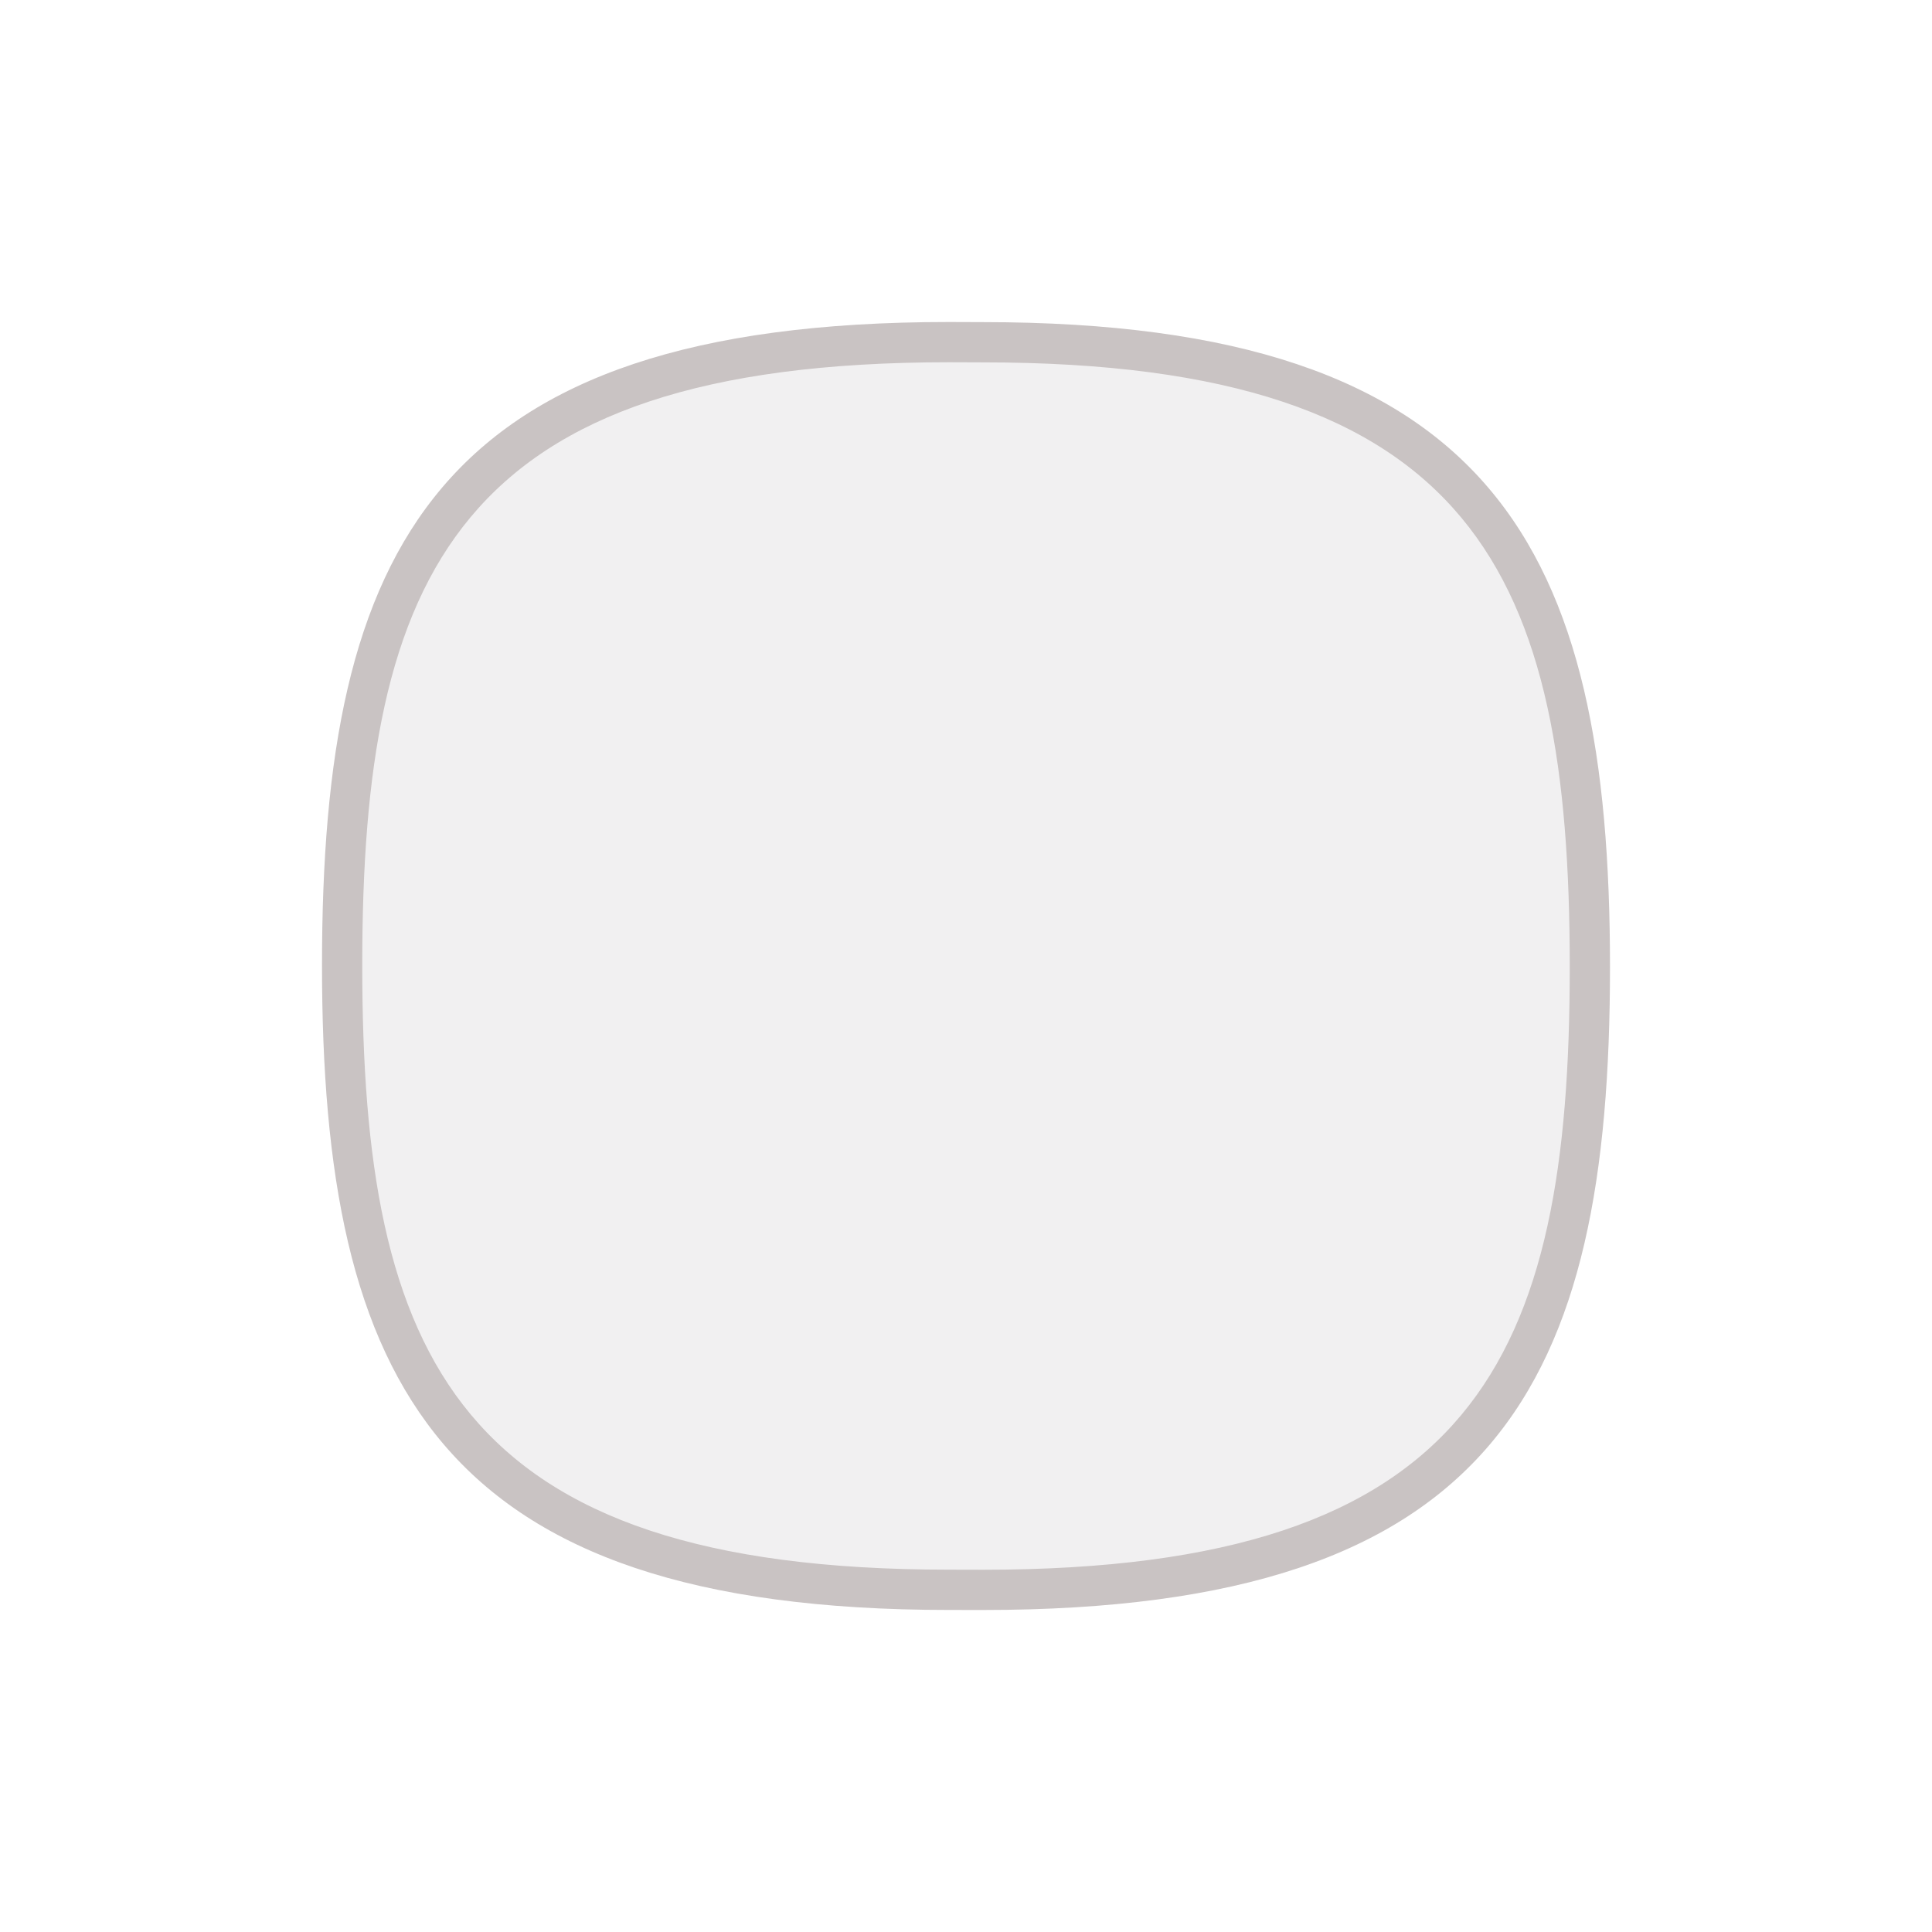
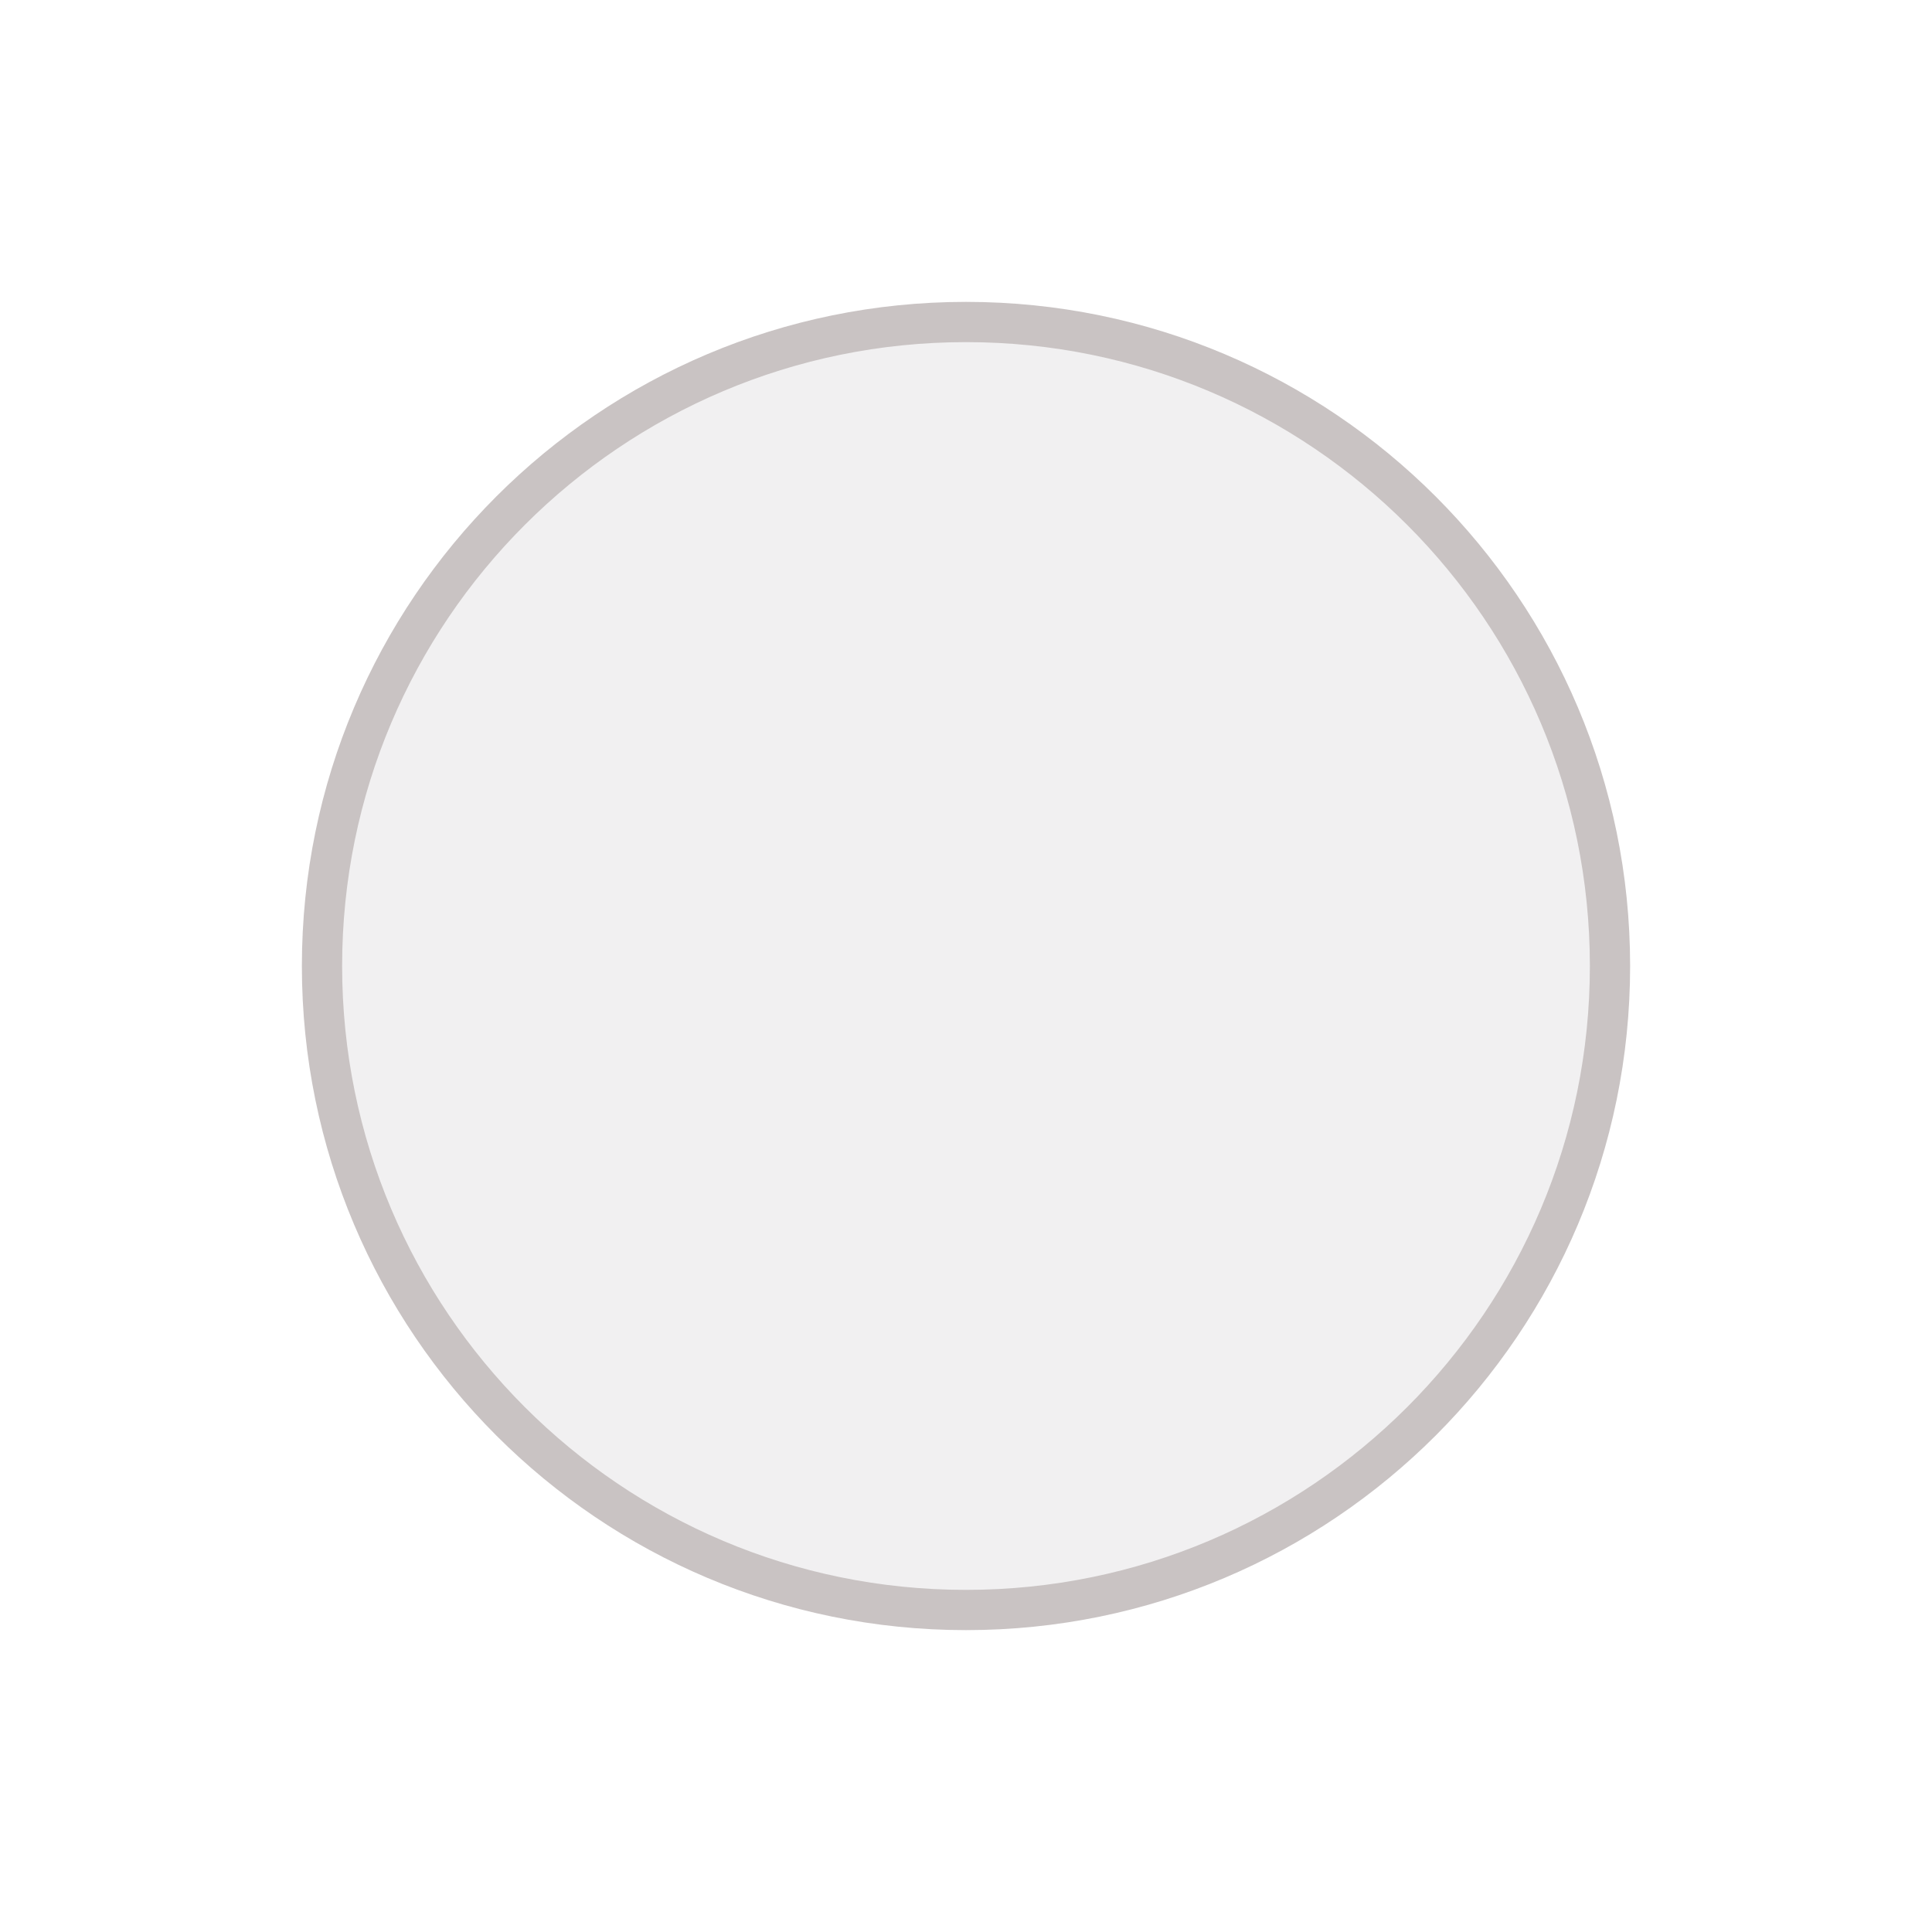
<svg xmlns="http://www.w3.org/2000/svg" version="1.1" id="icon-m-common-silver-layer" x="0px" y="0px" width="48px" height="48px" viewBox="0 0 48 48" style="enable-background:new 0 0 48 48;" xml:space="preserve">
  <g id="icon-m-common-silver">
    <rect style="fill:none;" width="48" height="48" />
-     <g>
-       <path style="fill:#F1F0F1;" d="M23.581,39.498c-12.613,0-15.081-5.69-15.081-15.521C8.5,13.939,10.903,8.5,23.58,8.5l0.835,0.003    c12.617,0,15.084,5.691,15.084,15.521c0,10.037-2.403,15.476-15.083,15.476h0.001L23.581,39.498z" />
-       <path style="fill:#C9C3C3;" d="M23.58,9L23.58,9l0.837,0.003C36.676,9.003,39,14.282,39,24.024C39,33.736,36.676,39,24.42,39    l-0.84-0.002C11.324,38.998,9,33.719,9,23.978C9,14.264,11.324,9,23.58,9 M23.58,8C10.785,8,8,13.621,8,23.978    c0,10.382,2.863,16.021,15.58,16.021L24.417,40C37.215,40,40,34.381,40,24.024c0-10.384-2.863-16.021-15.583-16.021L23.58,8    L23.58,8z" />
-     </g>
+     <circle style="fill:#F1F0F1;stroke:#C9C3C3;" cx="24" cy="24" r="16" />
  </g>
</svg>
